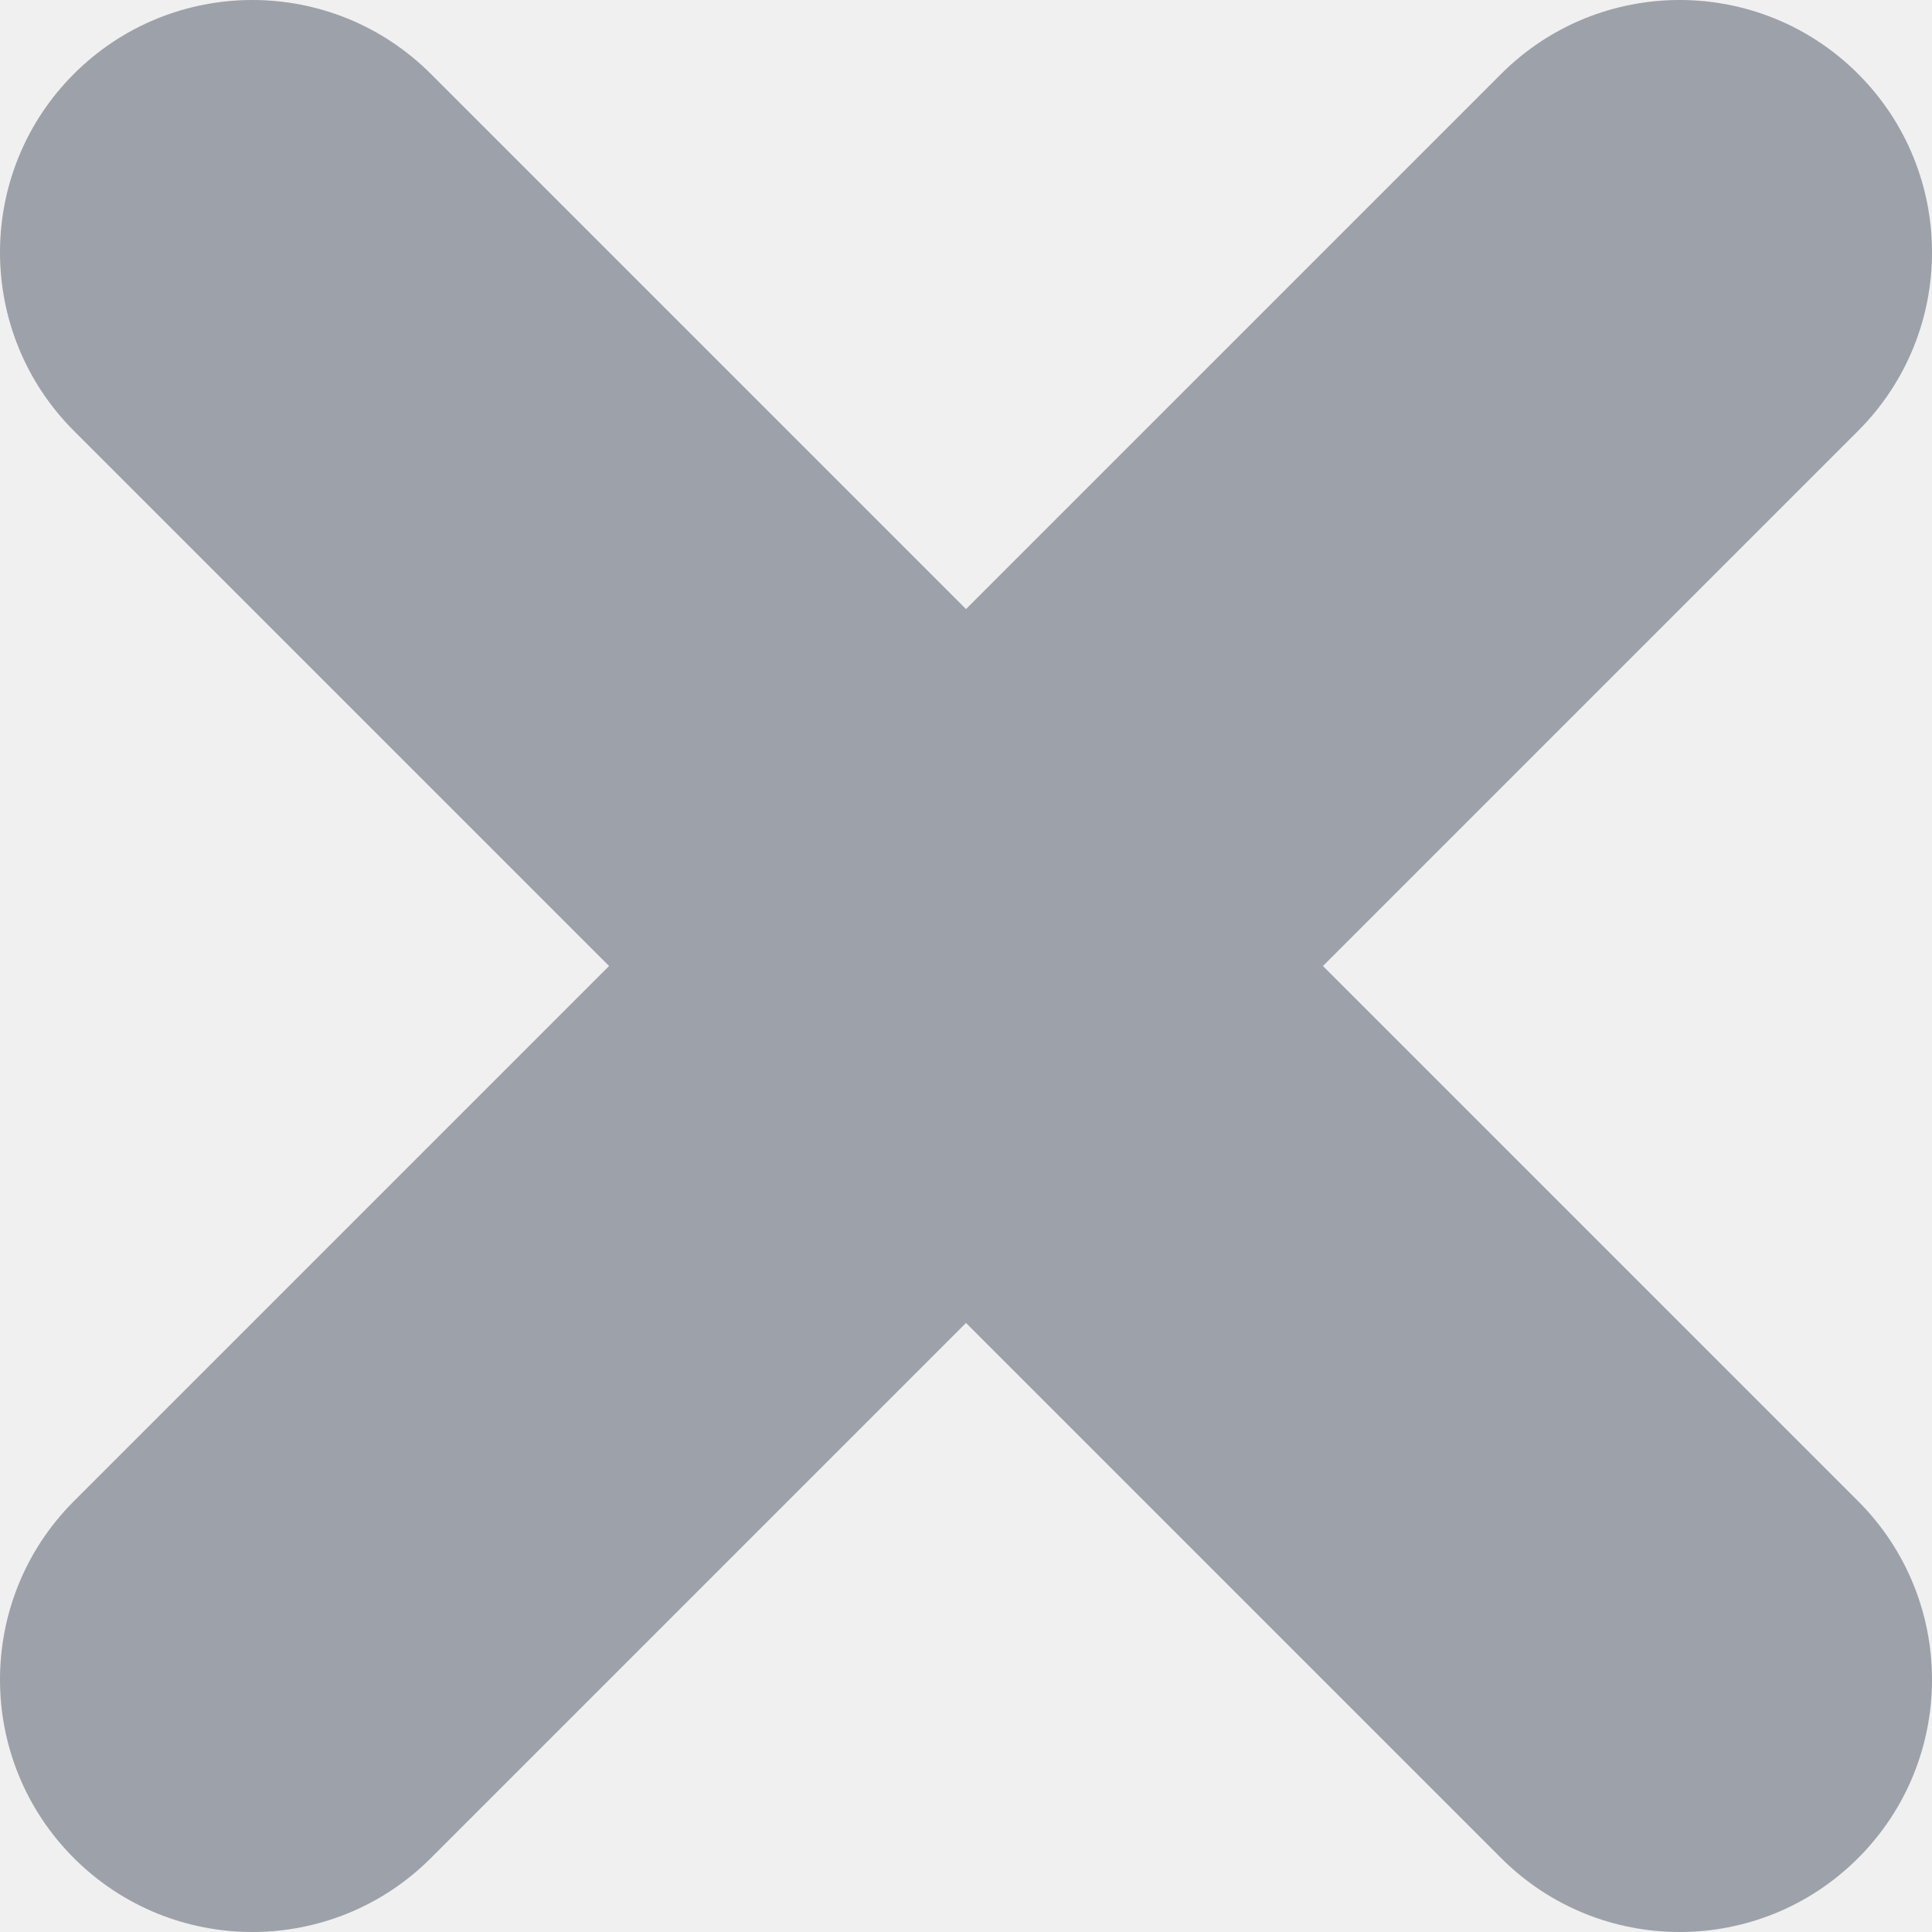
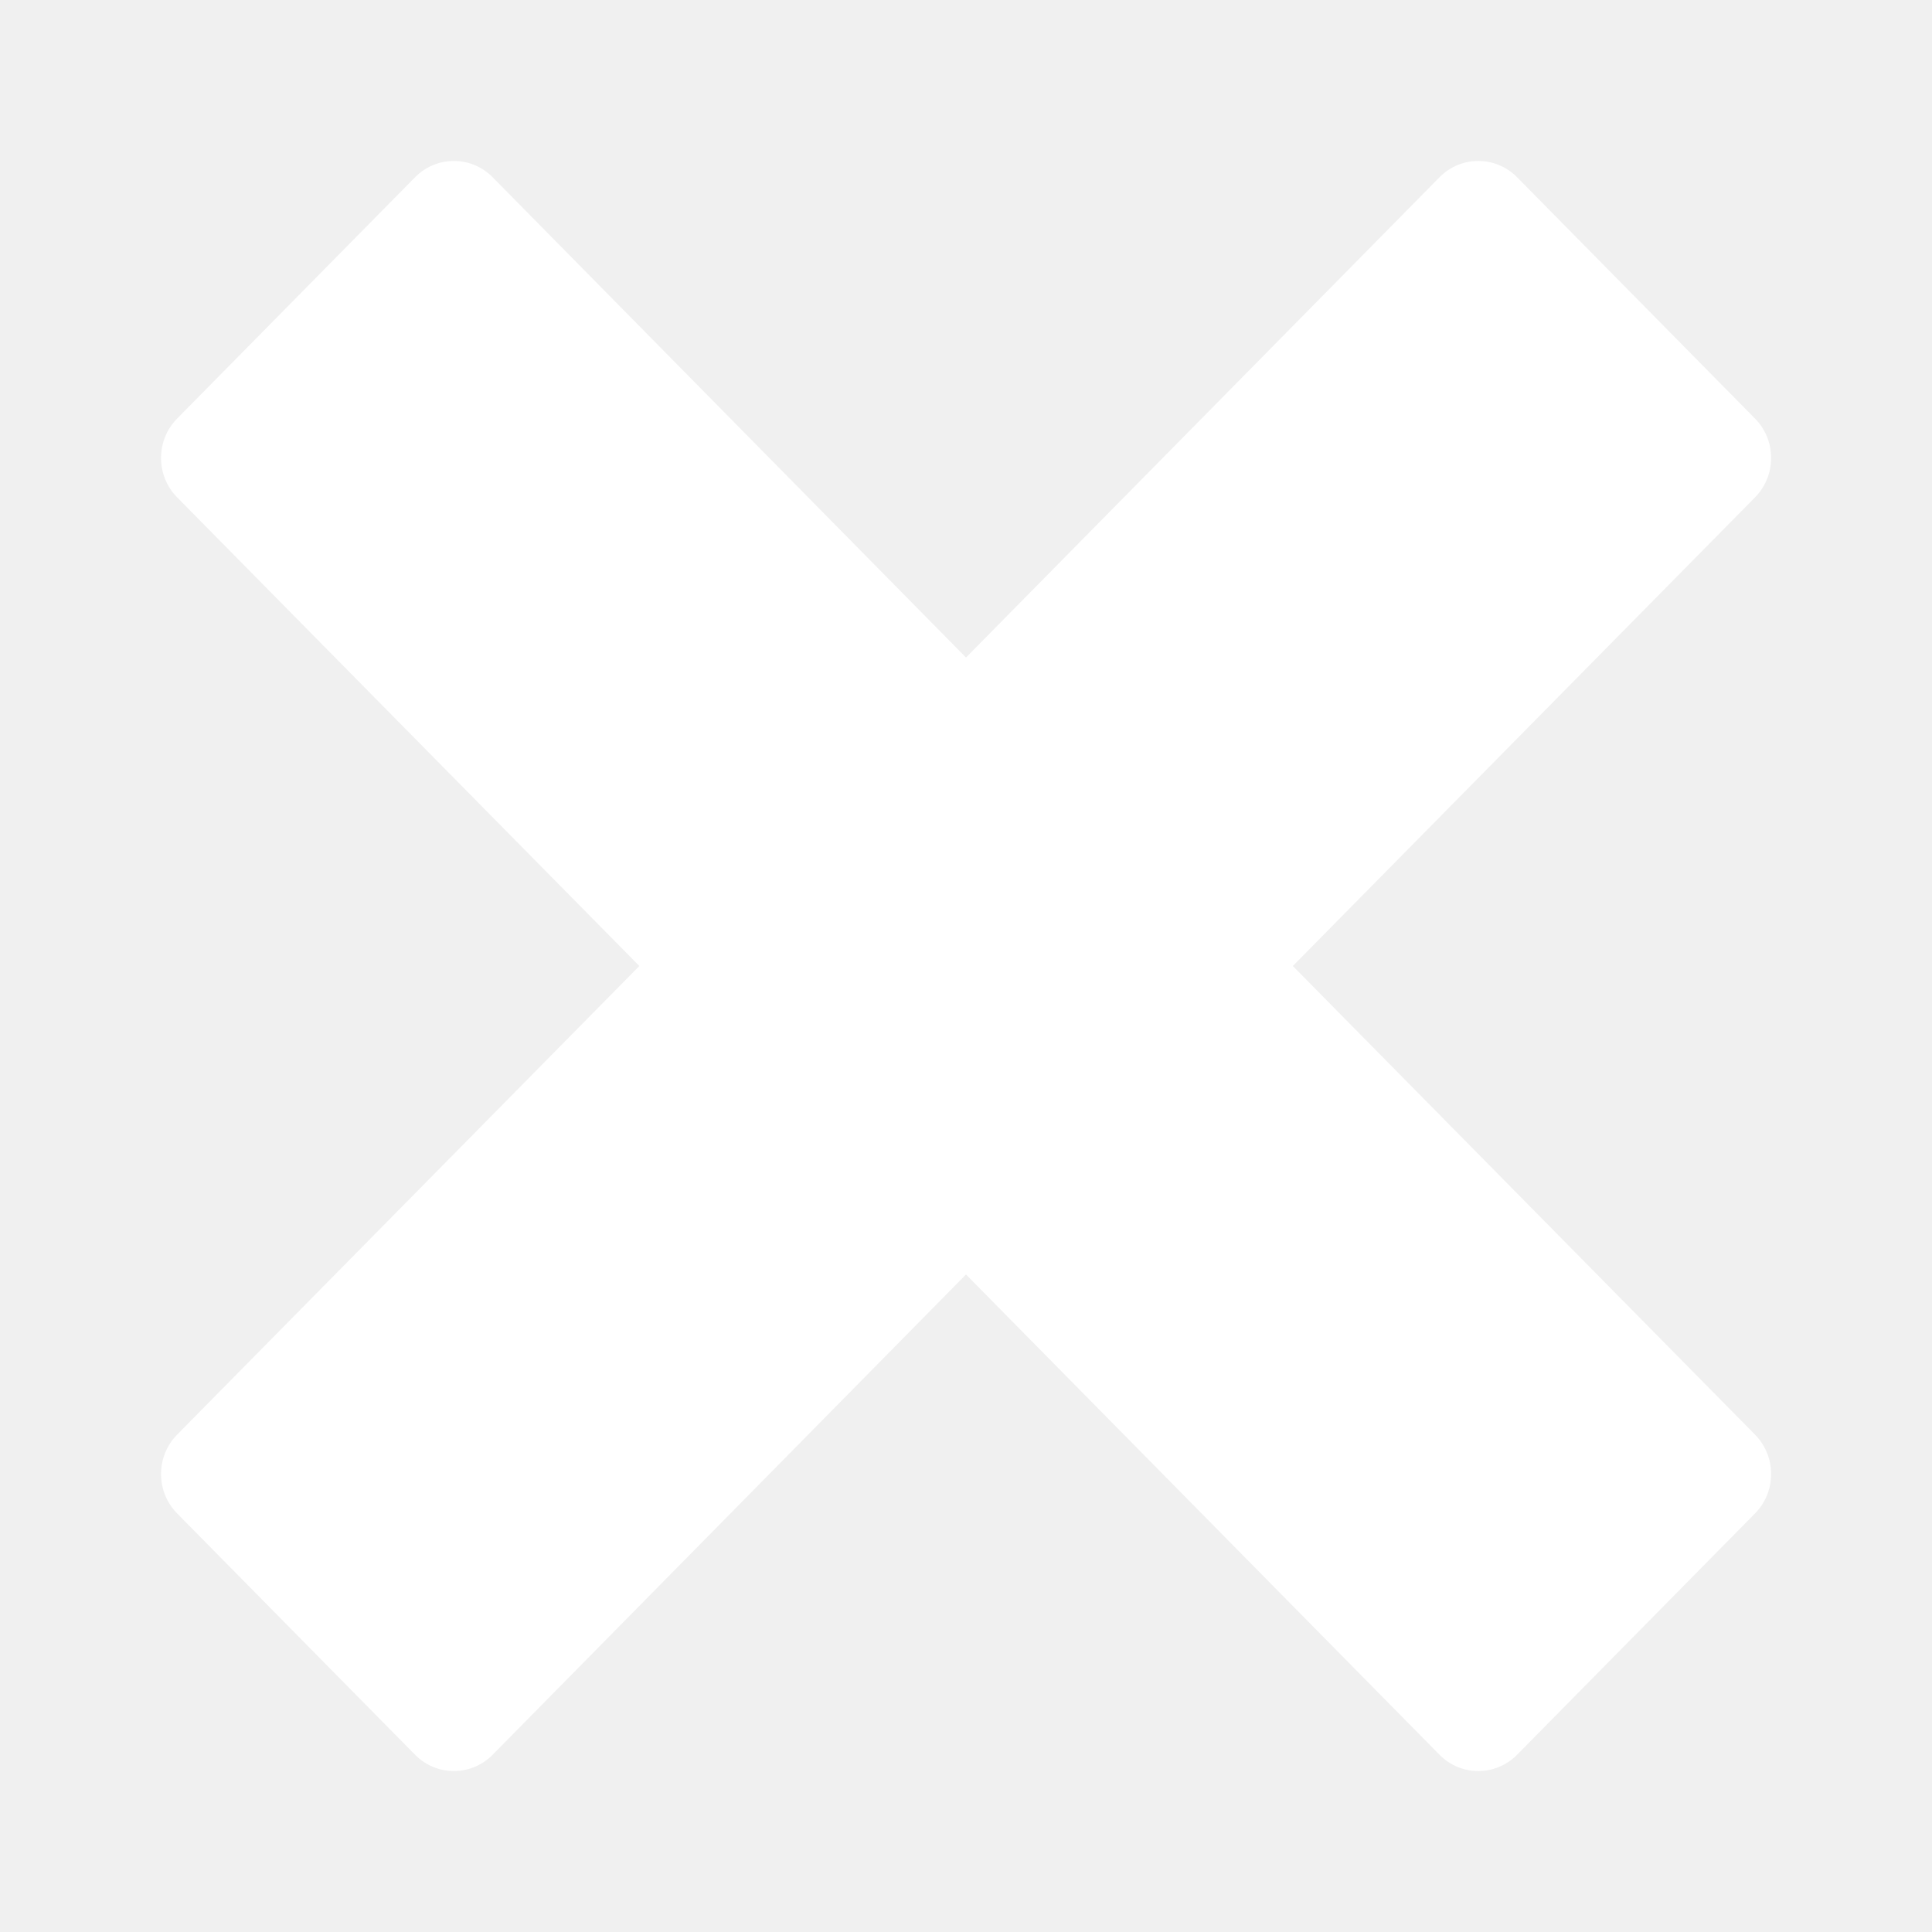
- <svg xmlns="http://www.w3.org/2000/svg" width="8" height="8" viewBox="0 0 8 8" fill="none">
-   <path d="M7.694 6.216C8.102 6.624 8.102 7.286 7.694 7.694C7.286 8.102 6.624 8.102 6.216 7.694L0.306 1.784C-0.102 1.376 -0.102 0.714 0.306 0.306C0.714 -0.102 1.376 -0.102 1.784 0.306L7.694 6.216Z" fill="#9DA1A9" />
-   <path d="M1.784 7.694C1.376 8.102 0.714 8.102 0.306 7.694C-0.102 7.286 -0.102 6.624 0.306 6.216L6.216 0.306C6.624 -0.102 7.286 -0.102 7.694 0.306C8.102 0.714 8.102 1.376 7.694 1.784L1.784 7.694Z" fill="#9DA1A9" />
+ <svg xmlns="http://www.w3.org/2000/svg" width="12" height="12" viewBox="0 0 12 12" fill="none">
+   <path d="M9.423 1.101C9.29 0.966 9.074 0.966 8.941 1.101L6 4.084L3.06 1.101C2.927 0.966 2.711 0.966 2.578 1.101L1.1 2.6C0.967 2.735 0.967 2.954 1.1 3.089L3.971 6L1.1 8.911C0.967 9.046 0.967 9.265 1.1 9.4L2.578 10.899C2.711 11.034 2.927 11.034 3.06 10.899L6 7.916L8.941 10.899C9.074 11.034 9.29 11.034 9.423 10.899L10.901 9.4C11.034 9.265 11.034 9.046 10.901 8.911L8.03 6L10.901 3.089C11.034 2.954 11.034 2.735 10.901 2.6L9.423 1.101Z" fill="white" />
</svg>
